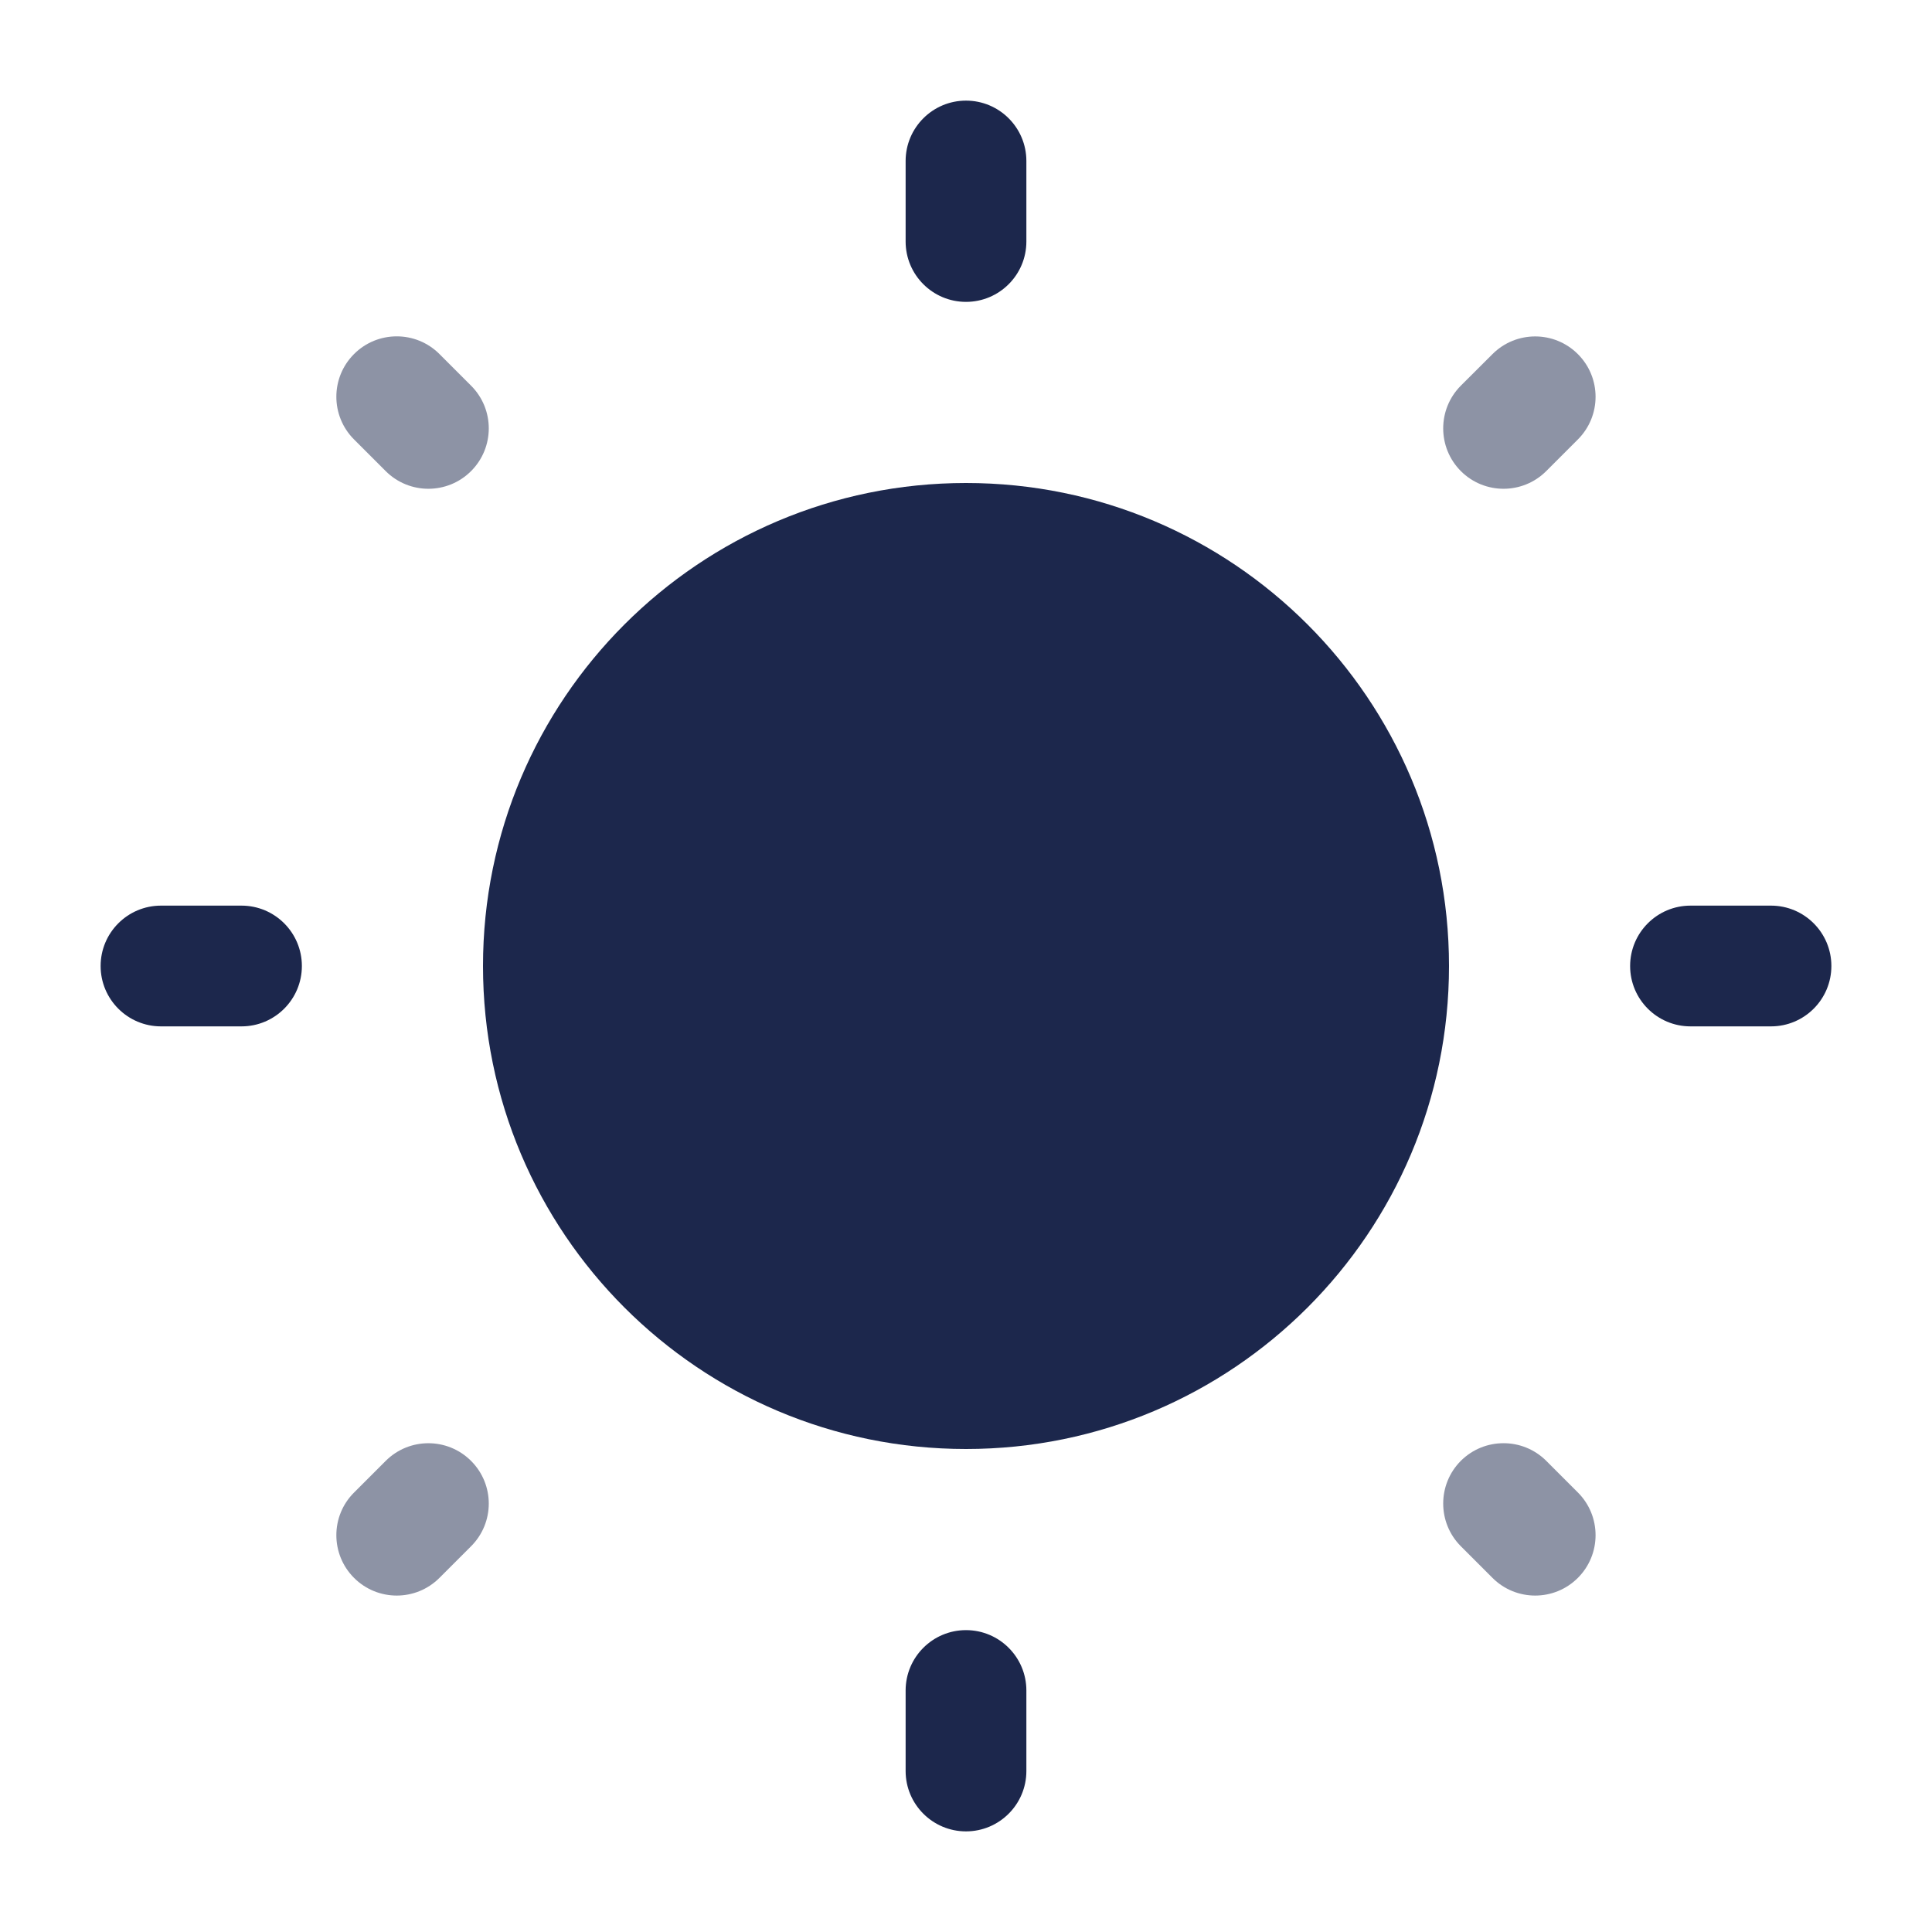
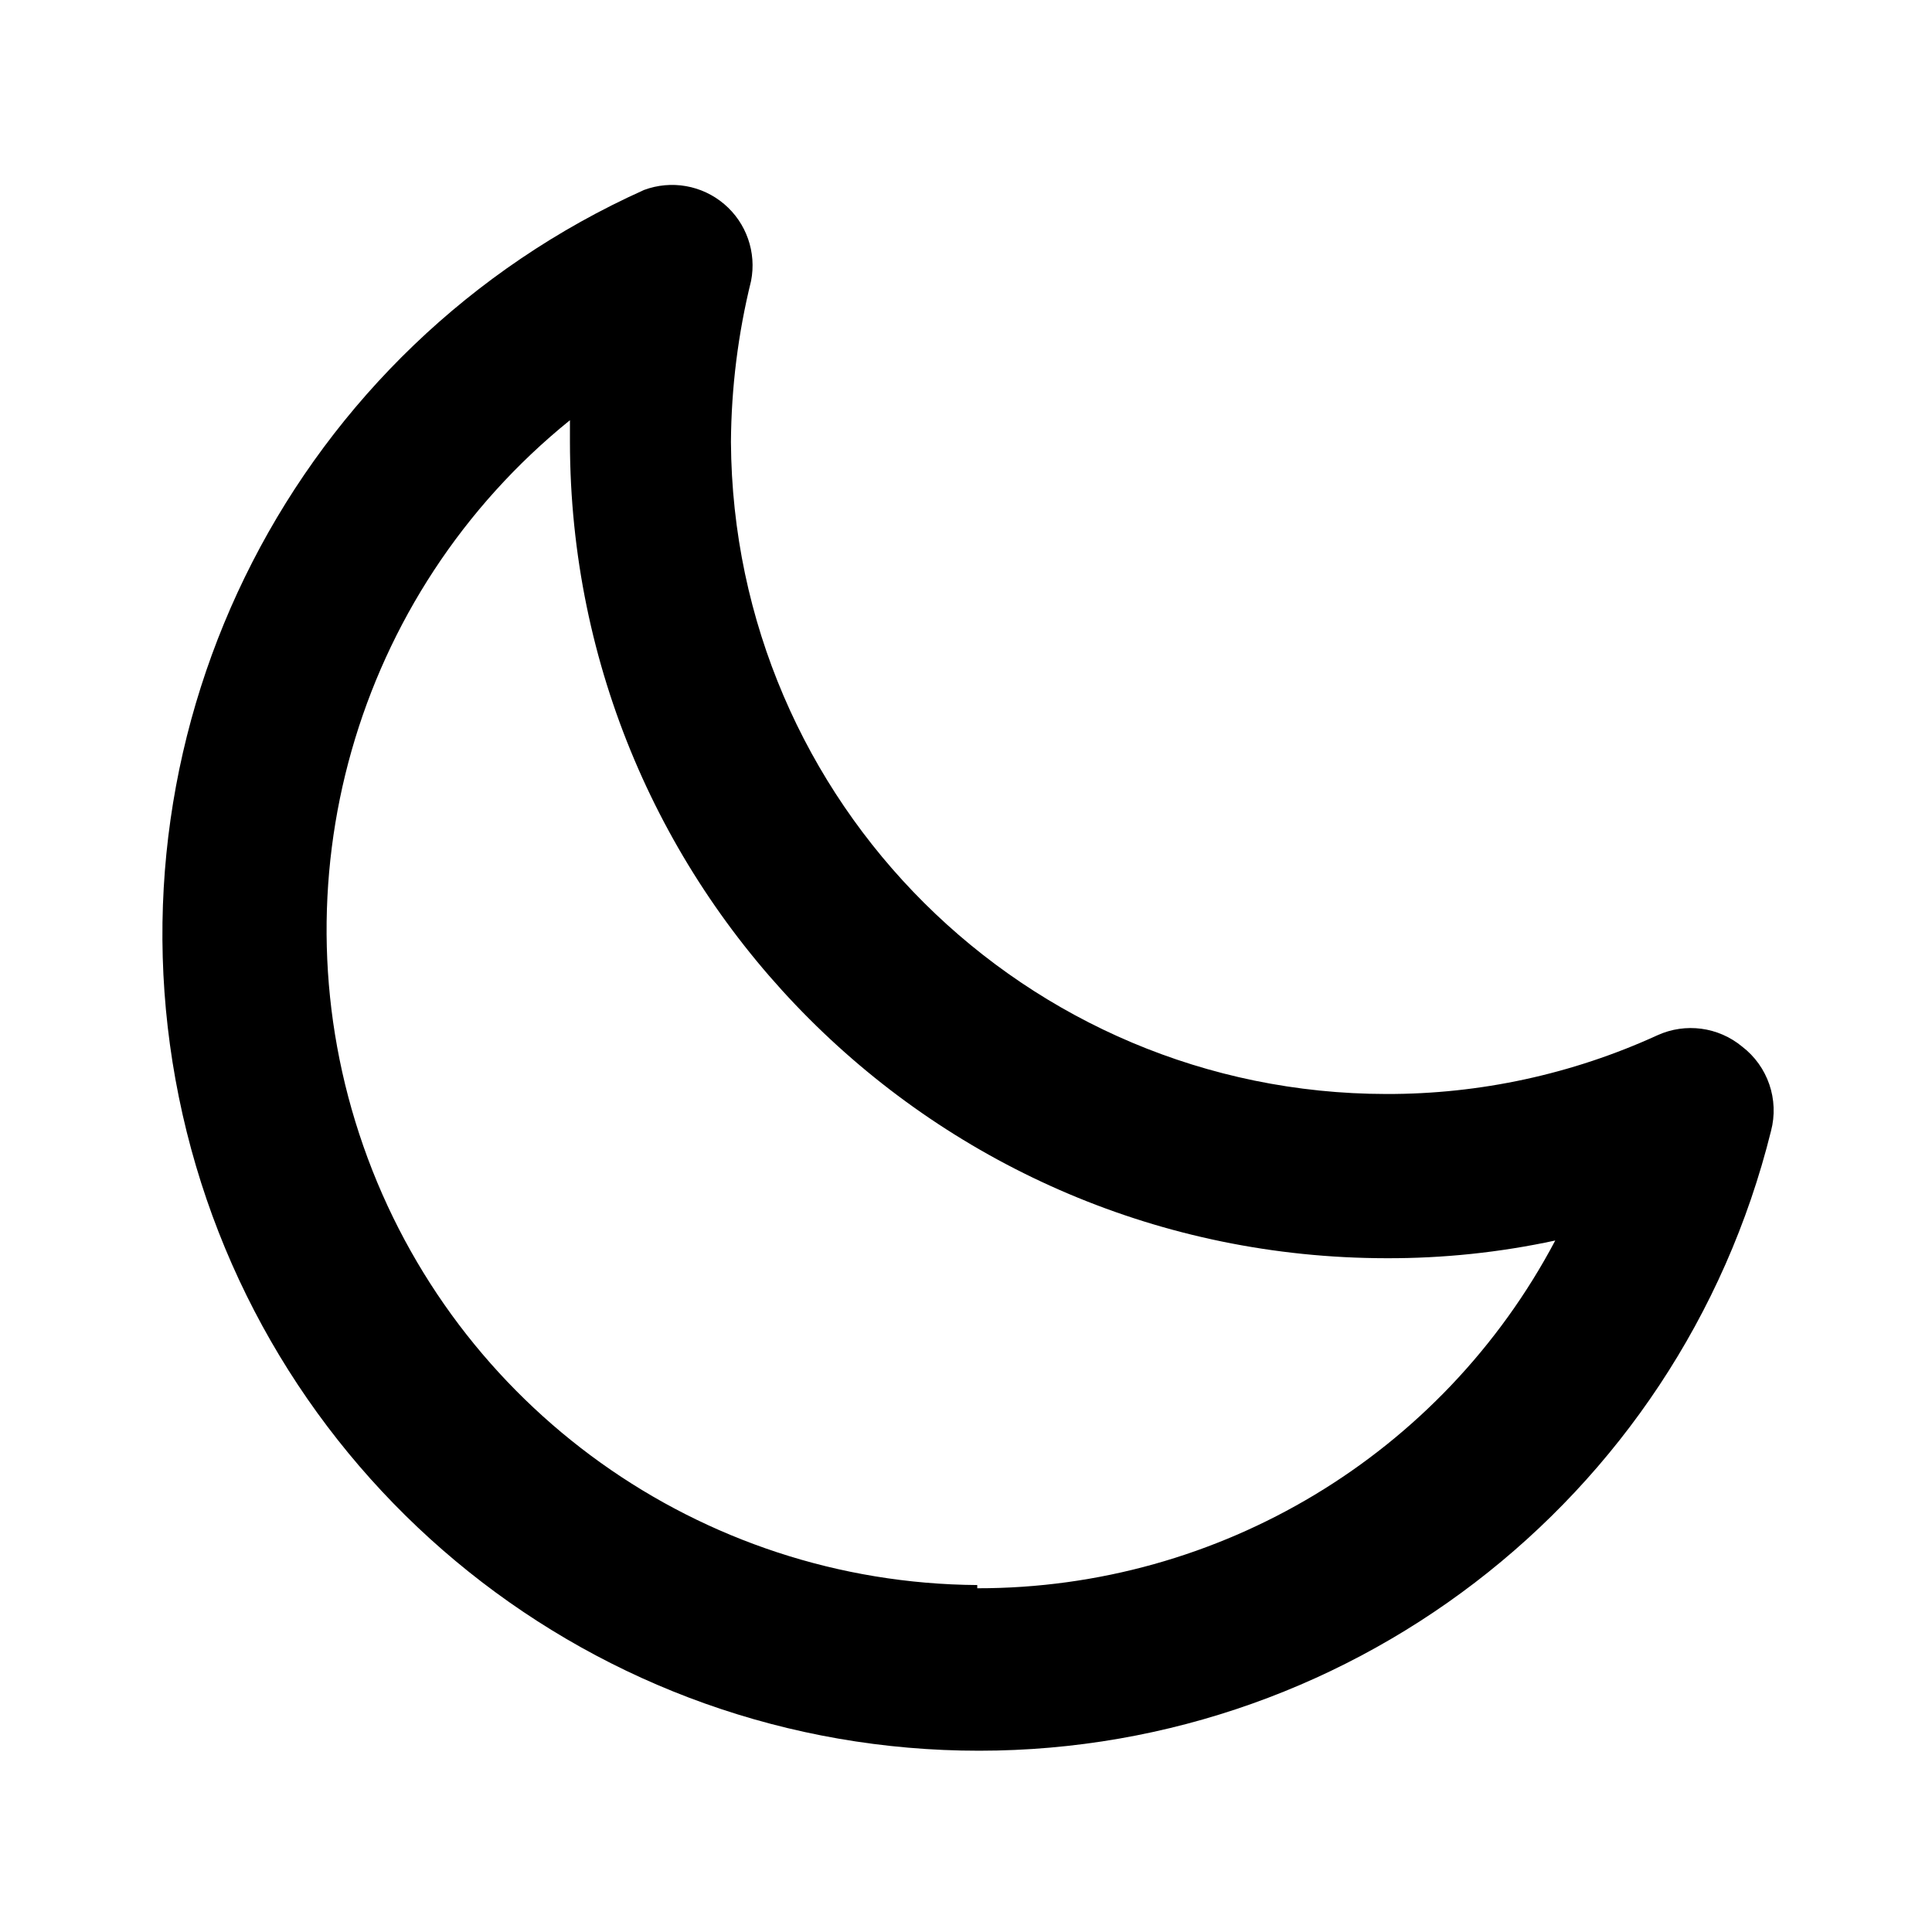
- <svg xmlns="http://www.w3.org/2000/svg" width="800px" height="800px" viewBox="0 0 24 24" fill="none">
-   <path d="M18 12C18 15.314 15.314 18 12 18C8.686 18 6 15.314 6 12C6 8.686 8.686 6 12 6C15.314 6 18 8.686 18 12Z" fill="#1C274C" />
-   <path fill-rule="evenodd" clip-rule="evenodd" d="M12 1.25C12.414 1.25 12.75 1.586 12.75 2V3C12.75 3.414 12.414 3.75 12 3.75C11.586 3.75 11.25 3.414 11.25 3V2C11.25 1.586 11.586 1.25 12 1.25ZM1.25 12C1.25 11.586 1.586 11.25 2 11.25H3C3.414 11.25 3.75 11.586 3.75 12C3.75 12.414 3.414 12.75 3 12.75H2C1.586 12.75 1.25 12.414 1.25 12ZM20.25 12C20.25 11.586 20.586 11.25 21 11.25H22C22.414 11.25 22.75 11.586 22.75 12C22.75 12.414 22.414 12.75 22 12.75H21C20.586 12.75 20.25 12.414 20.25 12ZM12 20.25C12.414 20.25 12.75 20.586 12.75 21V22C12.75 22.414 12.414 22.75 12 22.75C11.586 22.75 11.25 22.414 11.25 22V21C11.25 20.586 11.586 20.25 12 20.25Z" fill="#1C274C" />
-   <g opacity="0.5">
-     <path d="M4.398 4.398C4.691 4.105 5.166 4.105 5.459 4.398L5.852 4.791C6.145 5.084 6.145 5.559 5.852 5.852C5.559 6.145 5.084 6.145 4.791 5.852L4.398 5.459C4.105 5.166 4.105 4.691 4.398 4.398Z" fill="#1C274C" />
-     <path d="M19.601 4.399C19.894 4.692 19.894 5.166 19.601 5.459L19.208 5.852C18.915 6.145 18.44 6.145 18.147 5.852C17.855 5.559 17.855 5.084 18.147 4.791L18.54 4.399C18.833 4.106 19.308 4.106 19.601 4.399Z" fill="#1C274C" />
-     <path d="M18.147 18.147C18.44 17.855 18.915 17.855 19.208 18.147L19.601 18.54C19.894 18.833 19.894 19.308 19.601 19.601C19.308 19.894 18.833 19.894 18.54 19.601L18.147 19.208C17.855 18.915 17.855 18.44 18.147 18.147Z" fill="#1C274C" />
-     <path d="M5.852 18.148C6.145 18.441 6.145 18.915 5.852 19.208L5.459 19.601C5.166 19.894 4.691 19.894 4.398 19.601C4.105 19.308 4.105 18.833 4.398 18.541L4.791 18.148C5.084 17.855 5.559 17.855 5.852 18.148Z" fill="#1C274C" />
-   </g>
+ <svg xmlns="http://www.w3.org/2000/svg" fill="#000000" width="800px" height="800px" viewBox="0 0 24 24">
+   <path d="M21.64,13a1,1,0,0,0-1.05-.14,8.05,8.05,0,0,1-3.37.73A8.15,8.15,0,0,1,9.08,5.49a8.59,8.59,0,0,1,.25-2A1,1,0,0,0,8,2.36,10.14,10.14,0,1,0,22,14.05,1,1,0,0,0,21.64,13Zm-9.5,6.69A8.14,8.14,0,0,1,7.08,5.22v.27A10.15,10.15,0,0,0,17.22,15.63a9.79,9.79,0,0,0,2.1-.22A8.11,8.11,0,0,1,12.14,19.73Z" />
</svg>
